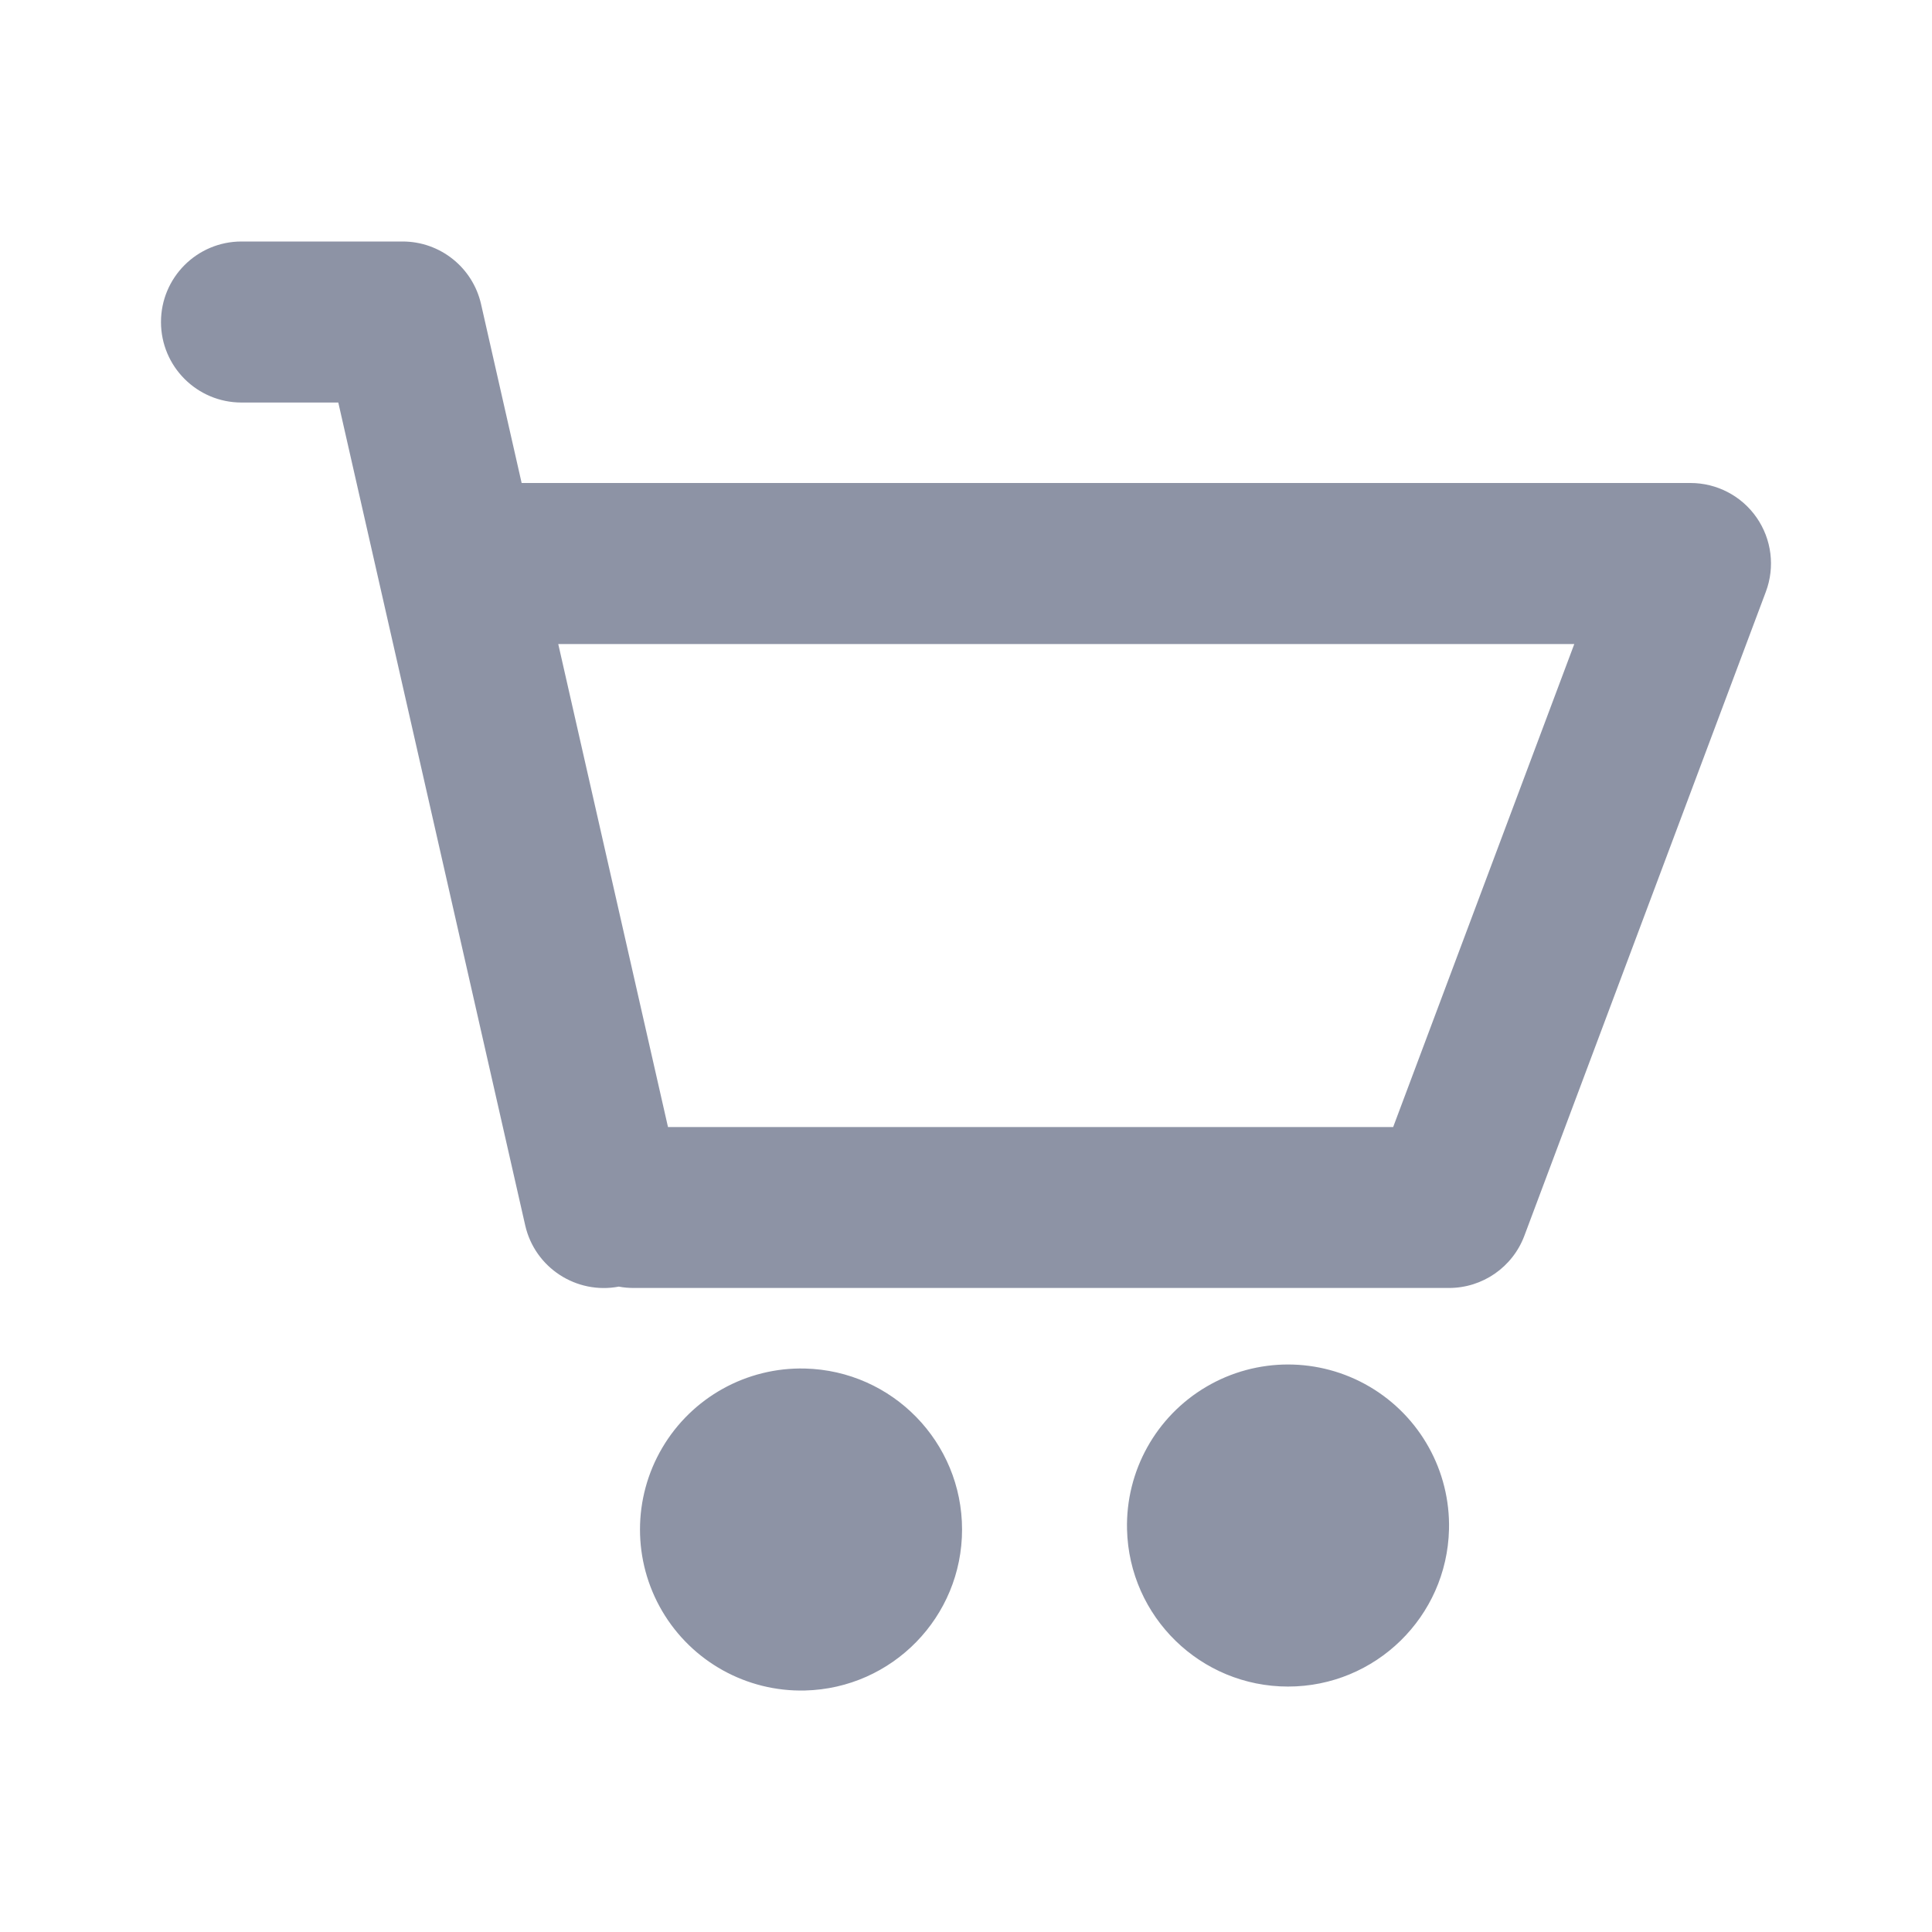
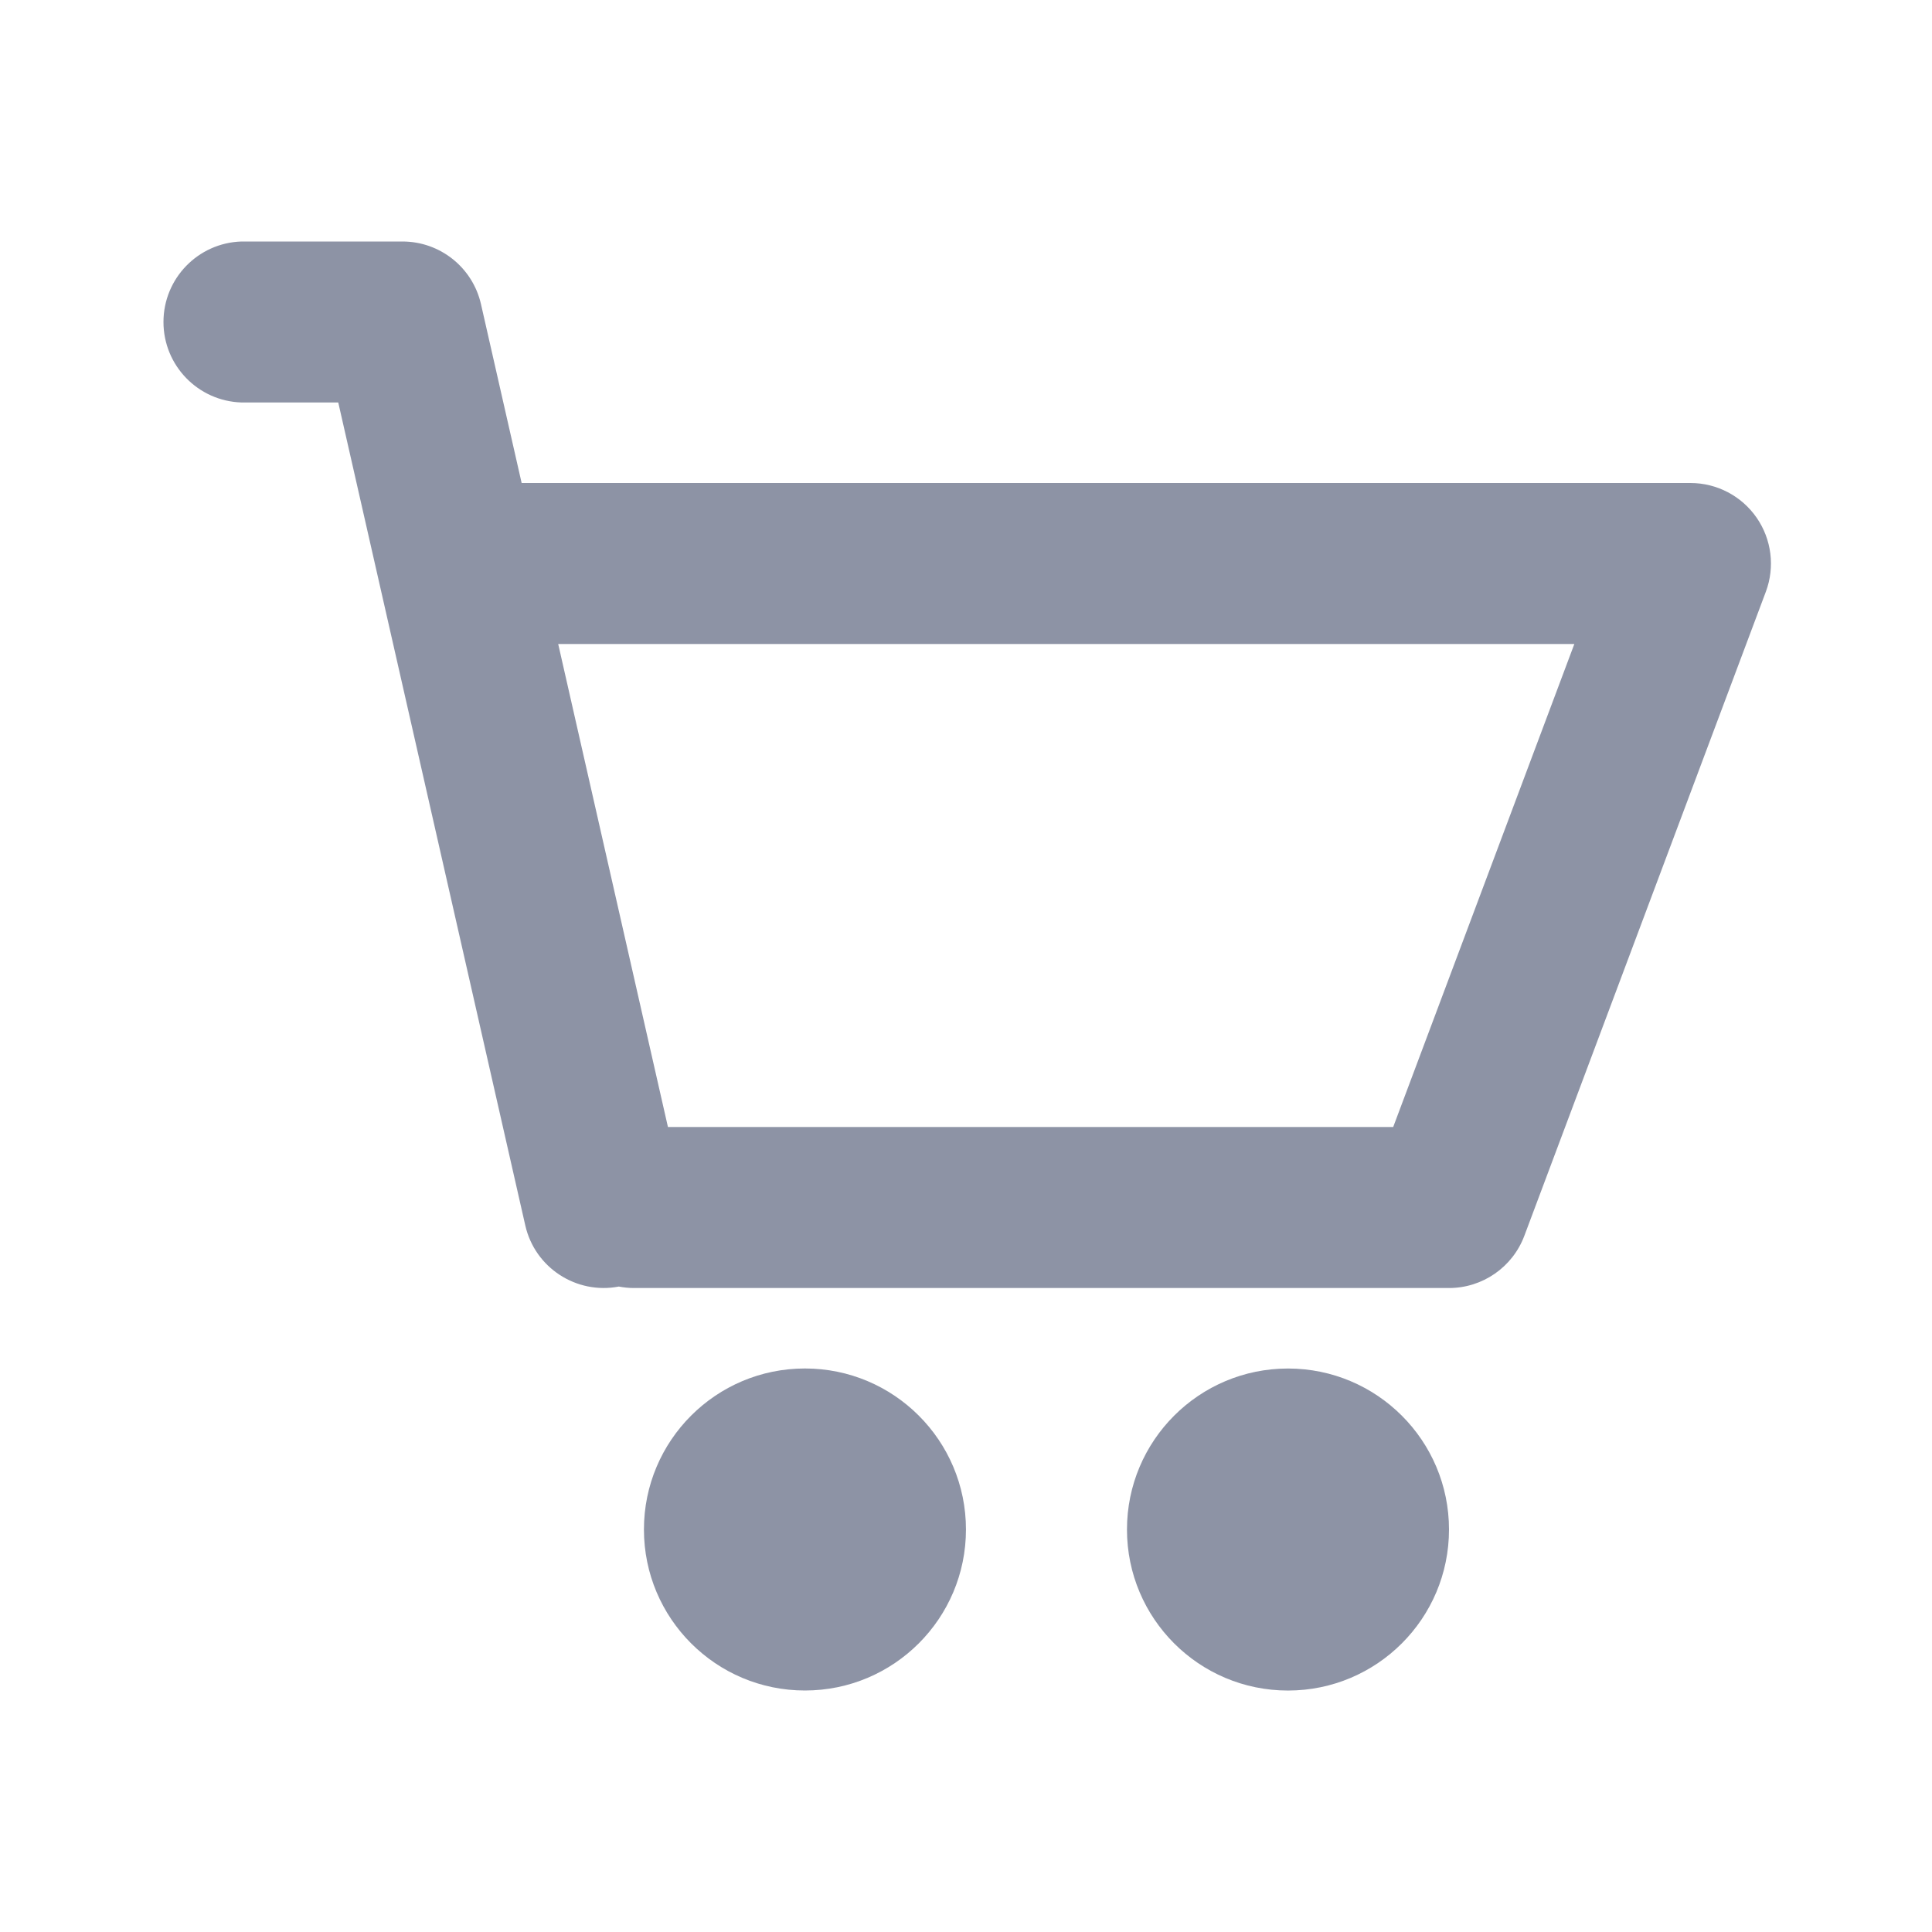
- <svg xmlns="http://www.w3.org/2000/svg" width="20" height="20" viewBox="0 0 20 20" fill="none">
-   <path fill-rule="evenodd" clip-rule="evenodd" d="M2.5 2.5a.833.833 0 000 1.667v-.834.834h1.002l1.935 8.518c.1.439.53.717.969.634.05.01.103.014.157.014H15a.833.833 0 00.78-.54l2.5-6.667A.833.833 0 0017.5 5H5.4l-.42-1.851a.833.833 0 00-.813-.649H2.5v.833V2.5zm3.279 4.167l1.136 5h7.507l1.875-5H5.78zm2.554 7.5a1.667 1.667 0 100 3.333 1.667 1.667 0 000-3.333zm3.334 1.666a1.667 1.667 0 113.333 0 1.667 1.667 0 01-3.333 0z" fill="#1C294D" fill-opacity=".5" />
+ <svg xmlns="http://www.w3.org/2000/svg" viewBox="0 0 25 25" fill="none">
+   <path fill-rule="evenodd" clip-rule="evenodd" d="M3.125 3.125a1.042 1.042 0 000 2.083V4.167v1.041h1.252l2.42 10.648c.124.549.662.897 1.21.792.064.012.129.019.196.019H18.75c.434 0 .823-.27.975-.676l3.125-8.334a1.042 1.042 0 00-.975-1.407H6.75l-.526-2.314a1.042 1.042 0 00-1.016-.811H3.125v1.042-1.042zm4.098 5.208l1.42 6.25h9.385l2.344-6.25H7.223zm3.193 9.375a2.083 2.083 0 100 4.167 2.083 2.083 0 000-4.167zm4.167 2.084a2.083 2.083 0 114.167 0 2.083 2.083 0 01-4.167 0z" fill="#1C294D" fill-opacity=".5" />
</svg>
